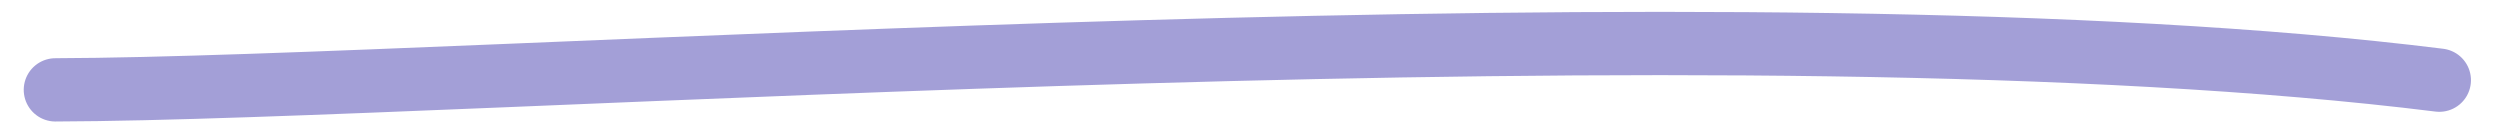
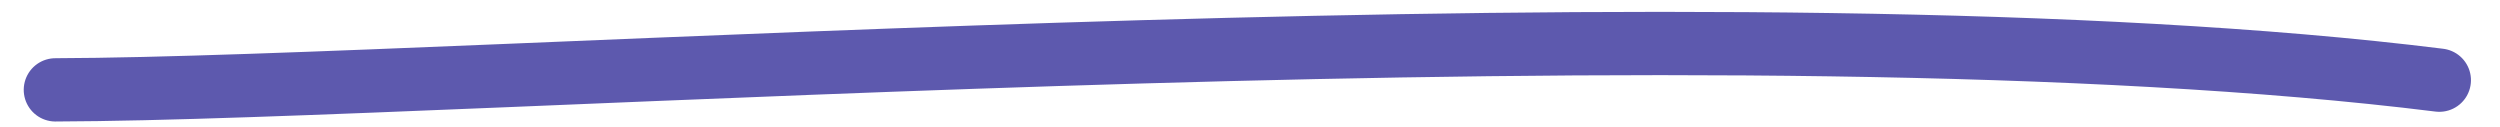
<svg xmlns="http://www.w3.org/2000/svg" width="79" height="4" viewBox="0 0 79 4">
-   <defs>
-     <filter id="underline-statistics-a">
-       <feColorMatrix in="SourceGraphic" values="0 0 0 0 0.365 0 0 0 0 0.349 0 0 0 0 0.682 0 0 0 1 0" />
-     </filter>
-   </defs>
-   <g fill="none" fill-rule="evenodd" stroke-linecap="round" filter="url(#underline-statistics-a)" transform="translate(.765 .09)">
-     <path stroke="#035F34" stroke-width="2" d="M1,3.407 C14.263,3.135 54.138,-0.584 76.316,1.786" transform="rotate(1 38.658 2.203)" />
+   <g fill="none" fill-rule="evenodd" stroke-linecap="round" transform="translate(.765 .09)">
+     <path stroke="#5D59AE" stroke-width="2" d="M1,3.407 C14.263,3.135 54.138,-0.584 76.316,1.786" transform="rotate(1 38.658 2.203)" />
  </g>
</svg>
